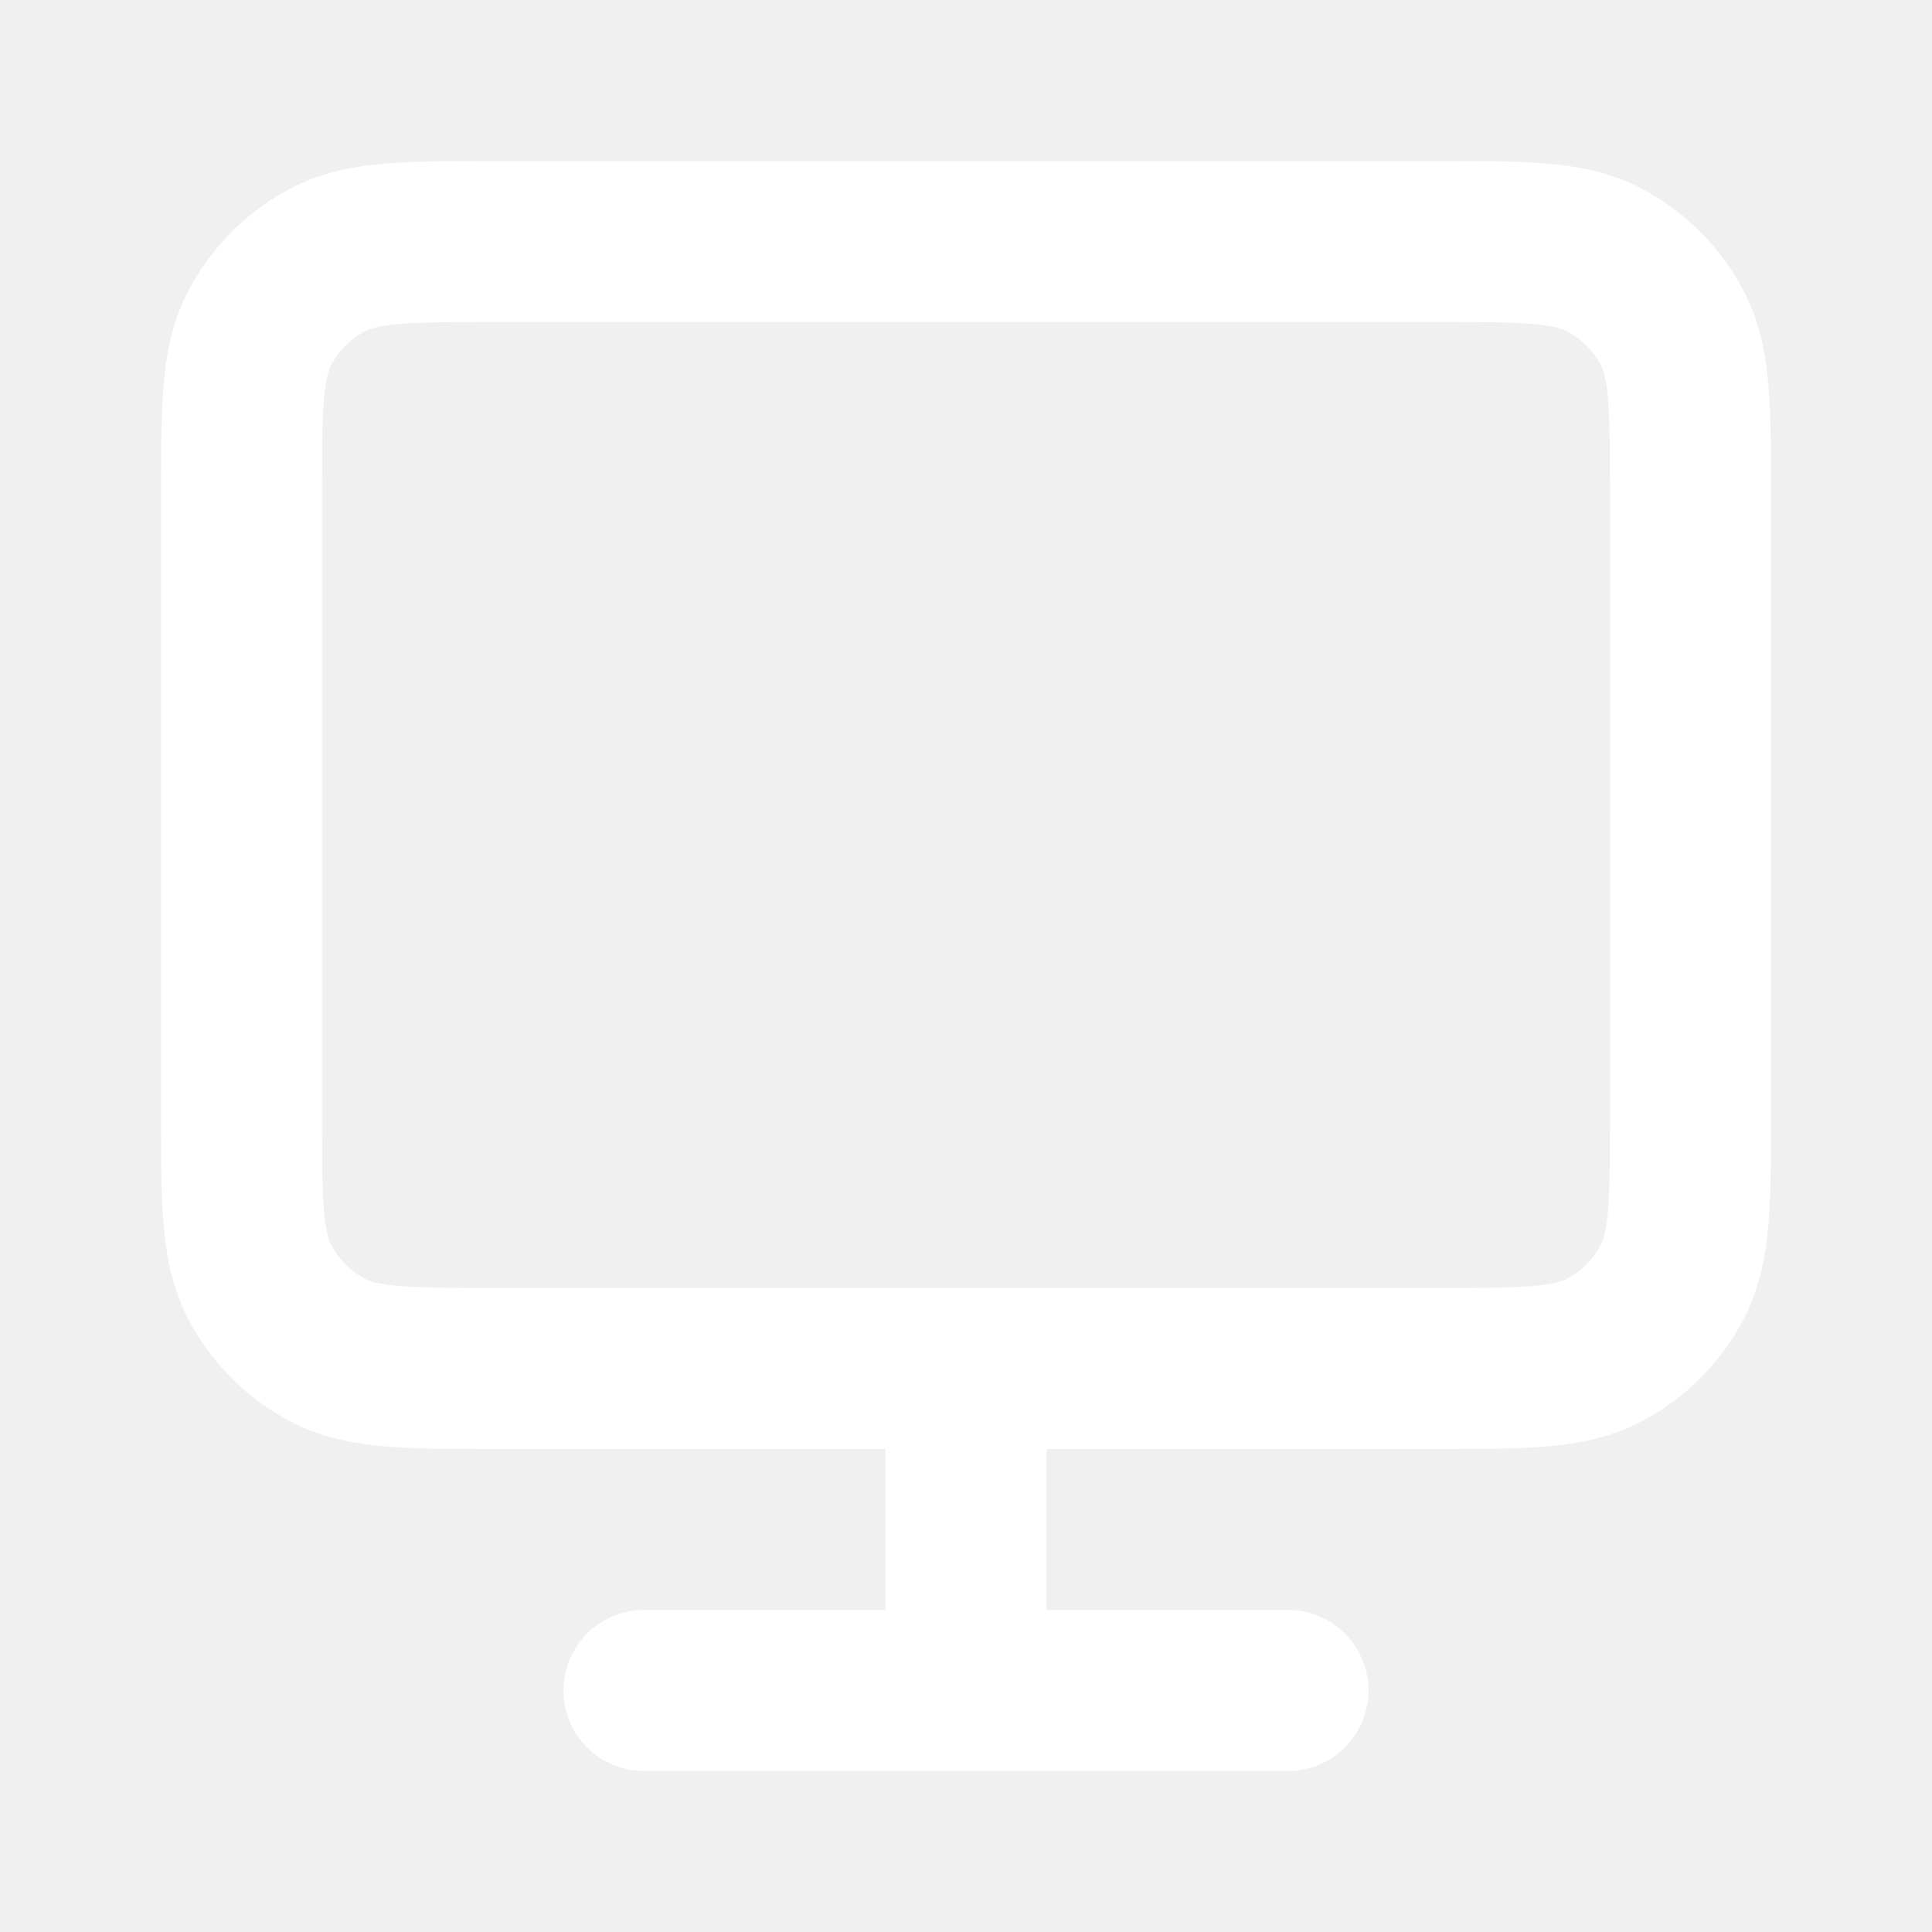
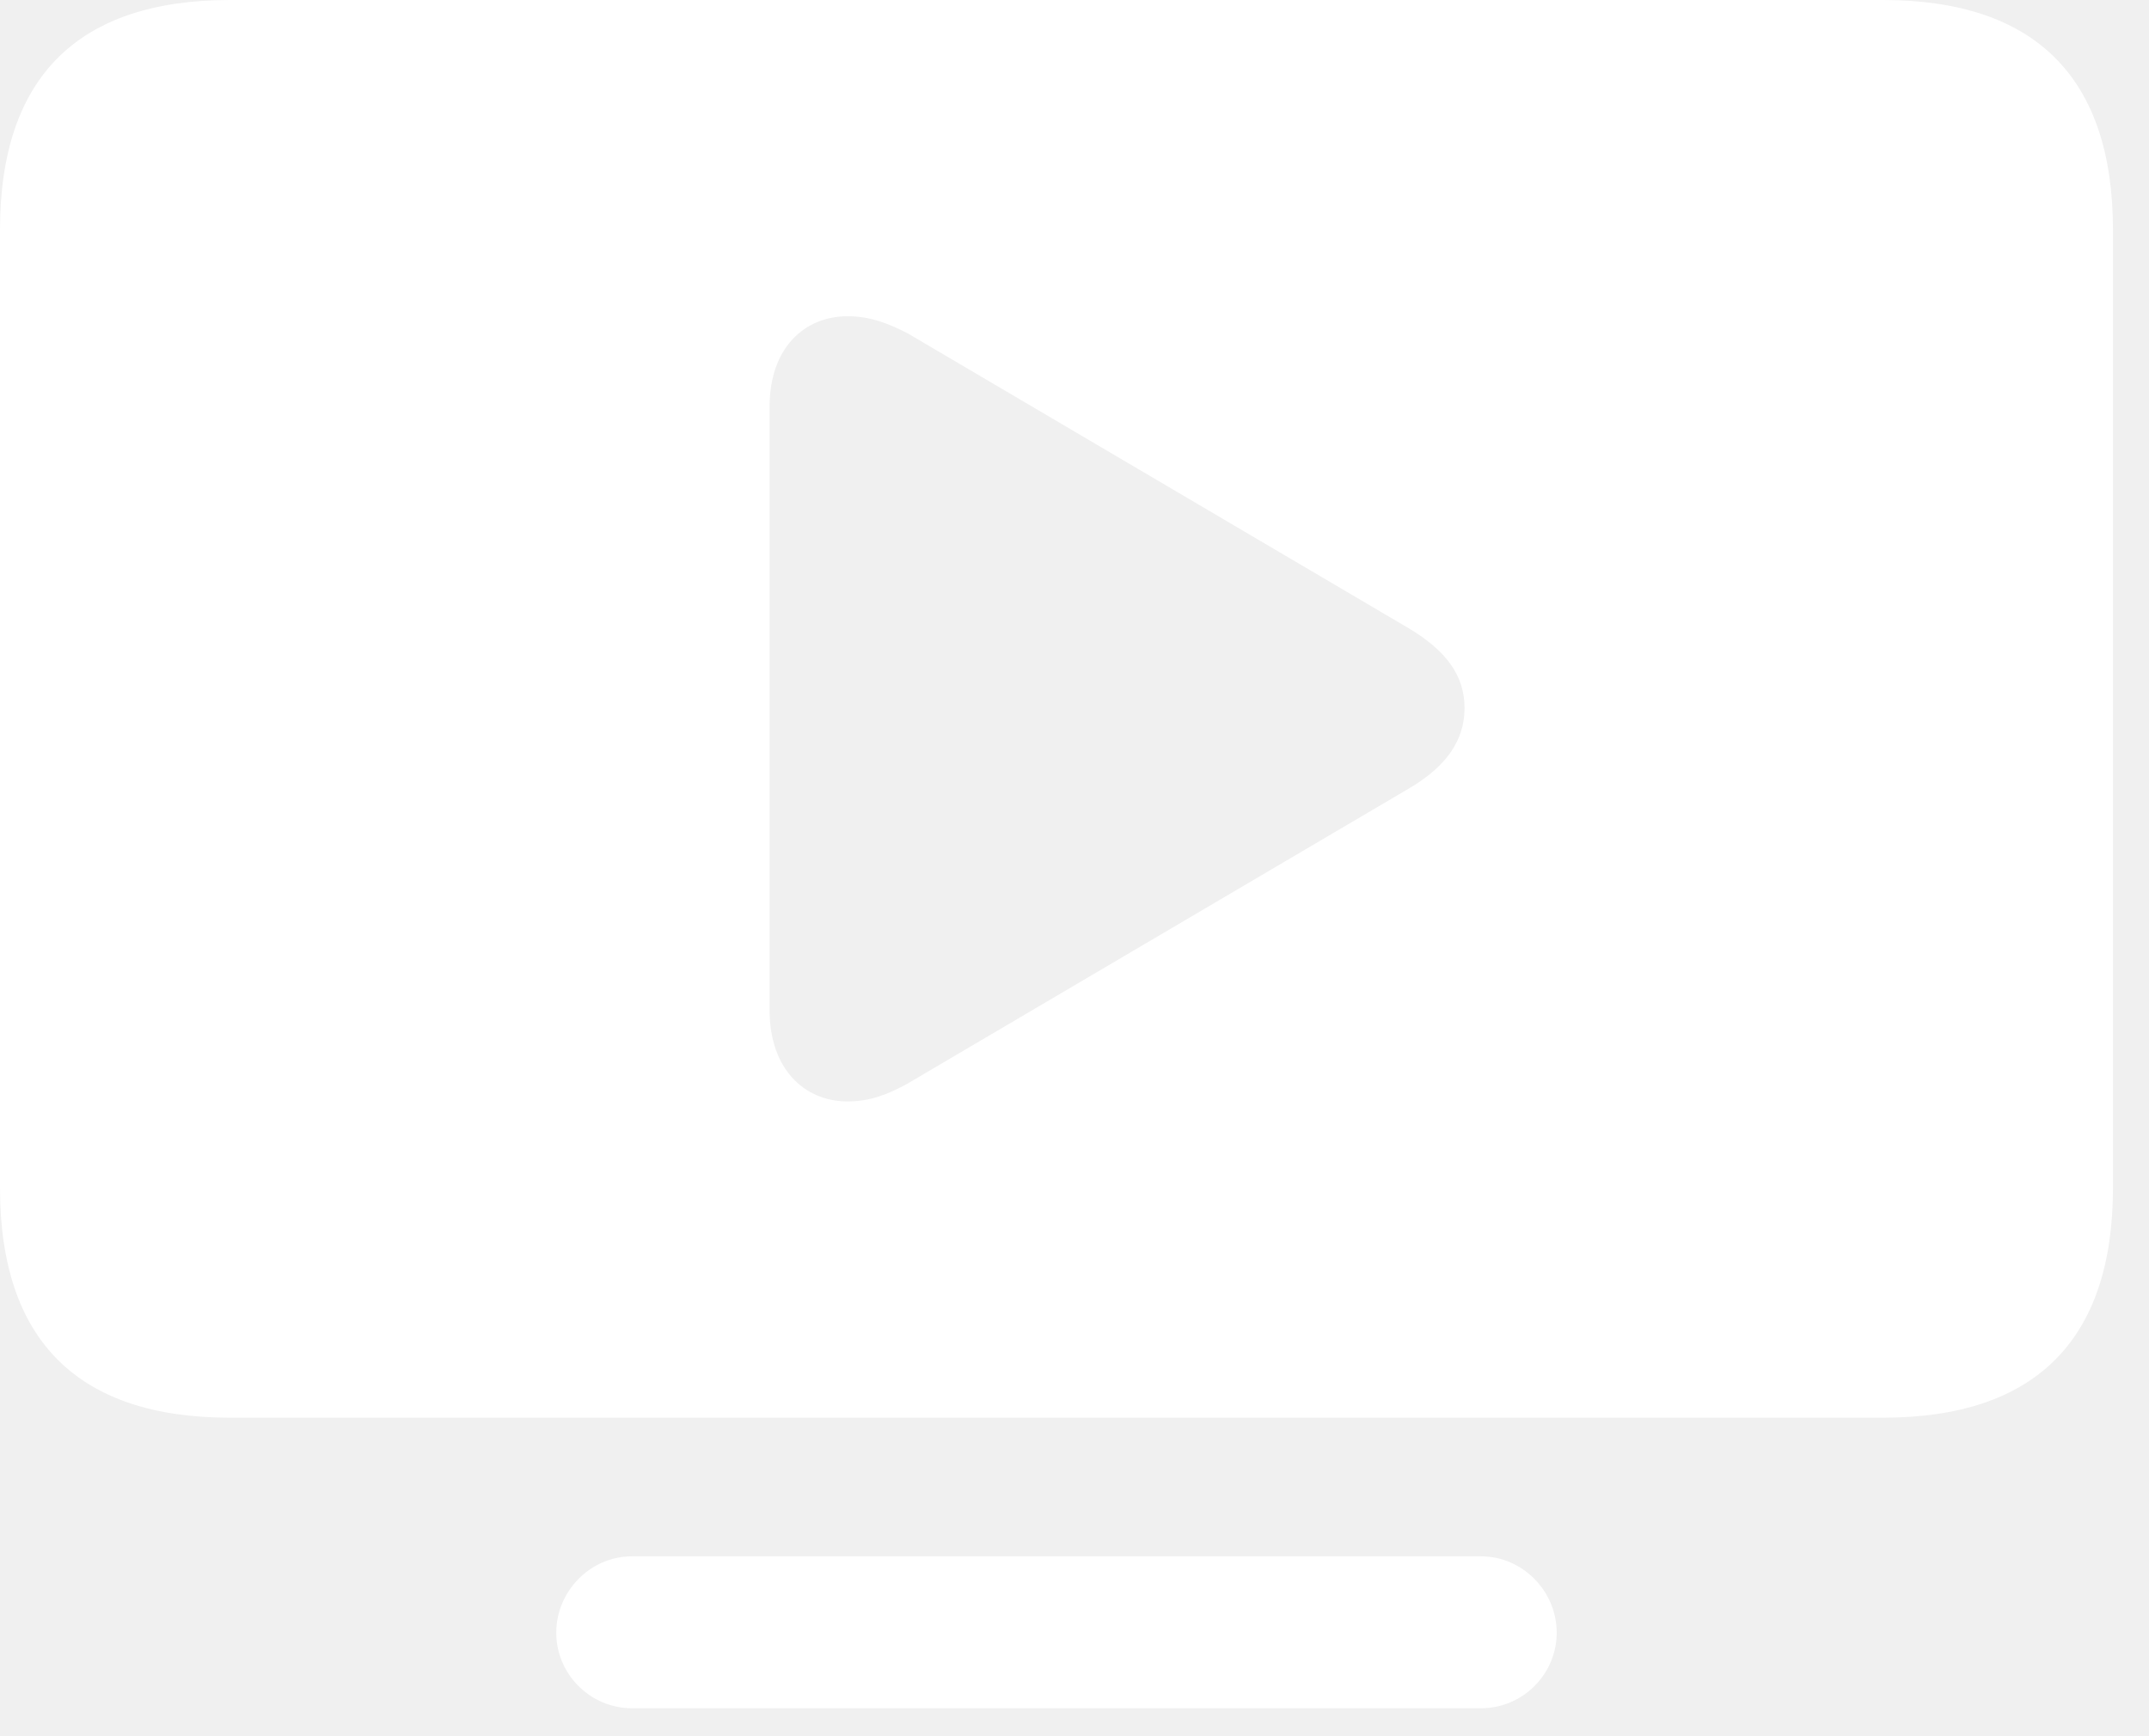
- <svg xmlns="http://www.w3.org/2000/svg" width="800px" height="800px" viewBox="0 0 24 24" fill="none" stroke="#ffffff">
-   <g id="SVGRepo_bgCarrier" stroke-width="0" />
-   <g id="SVGRepo_tracerCarrier" stroke-linecap="round" stroke-linejoin="round" />
-   <g id="SVGRepo_iconCarrier">
-     <path d="M12 17V21M8 21H16M6.2 17H17.8C18.92 17 19.48 17 19.908 16.782C20.284 16.59 20.59 16.284 20.782 15.908C21 15.48 21 14.92 21 13.8V6.2C21 5.08 21 4.52 20.782 4.092C20.59 3.716 20.284 3.41 19.908 3.218C19.48 3 18.92 3 17.8 3H6.2C5.08 3 4.52 3 4.092 3.218C3.716 3.41 3.41 3.716 3.218 4.092C3 4.52 3 5.08 3 6.2V13.8C3 14.92 3 15.48 3.218 15.908C3.41 16.284 3.716 16.59 4.092 16.782C4.52 17 5.08 17 6.2 17Z" stroke="#ffffff" stroke-width="2" stroke-linecap="round" />
-   </g>
+ <svg xmlns="http://www.w3.org/2000/svg" width="26" height="21" viewBox="0 0 26 21" fill="none">
+   <path d="M2.782 17.156H22.781C24.609 17.156 25.564 16.232 25.564 14.374V2.782C25.564 0.924 24.609 0 22.781 0H2.782C0.954 0 0 0.924 0 2.782V14.374C0 16.232 0.954 17.156 2.782 17.156ZM10.256 13.329C9.733 13.329 9.311 12.938 9.311 12.224V4.922C9.311 4.209 9.733 3.827 10.256 3.827C10.517 3.827 10.738 3.907 10.989 4.038L17.046 7.604C17.498 7.875 17.719 8.176 17.719 8.568C17.719 8.97 17.488 9.281 17.046 9.542L10.989 13.108C10.738 13.249 10.517 13.329 10.256 13.329ZM7.644 20.672H17.92C18.422 20.672 18.834 20.26 18.834 19.758C18.834 19.256 18.422 18.834 17.92 18.834H7.644C7.142 18.834 6.73 19.256 6.73 19.758C6.73 20.26 7.142 20.672 7.644 20.672Z" fill="white" />
</svg>
